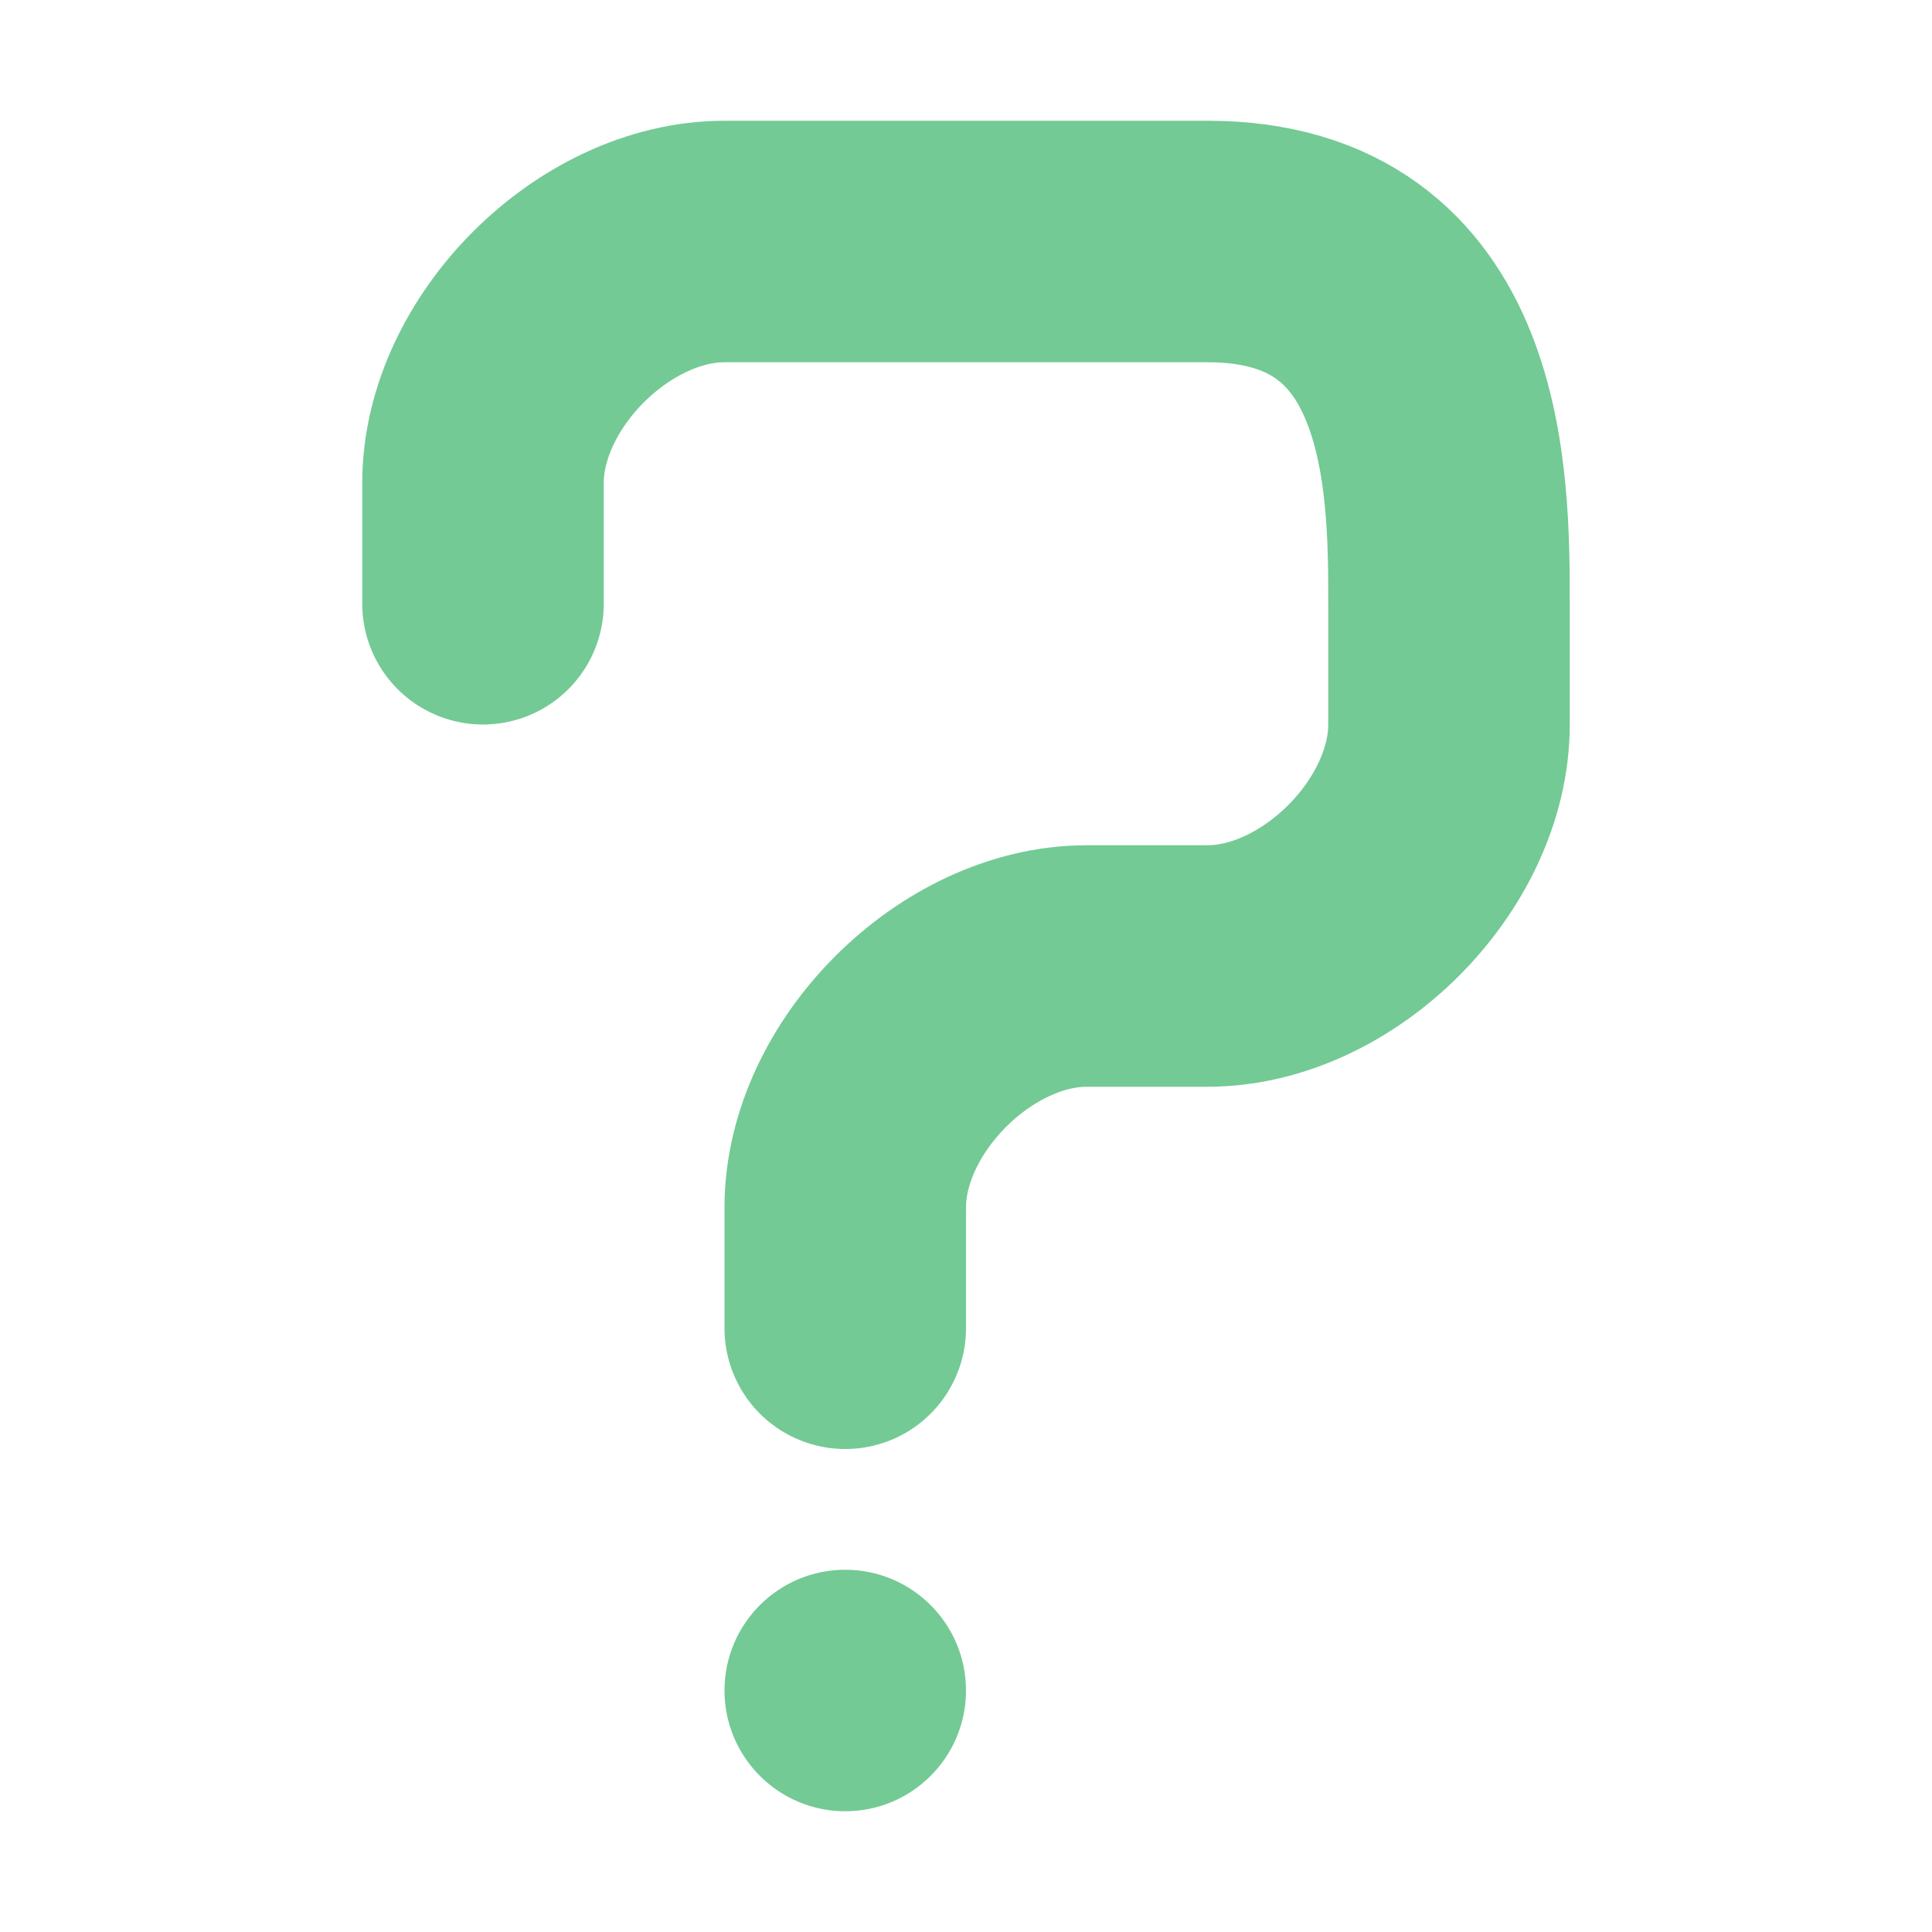
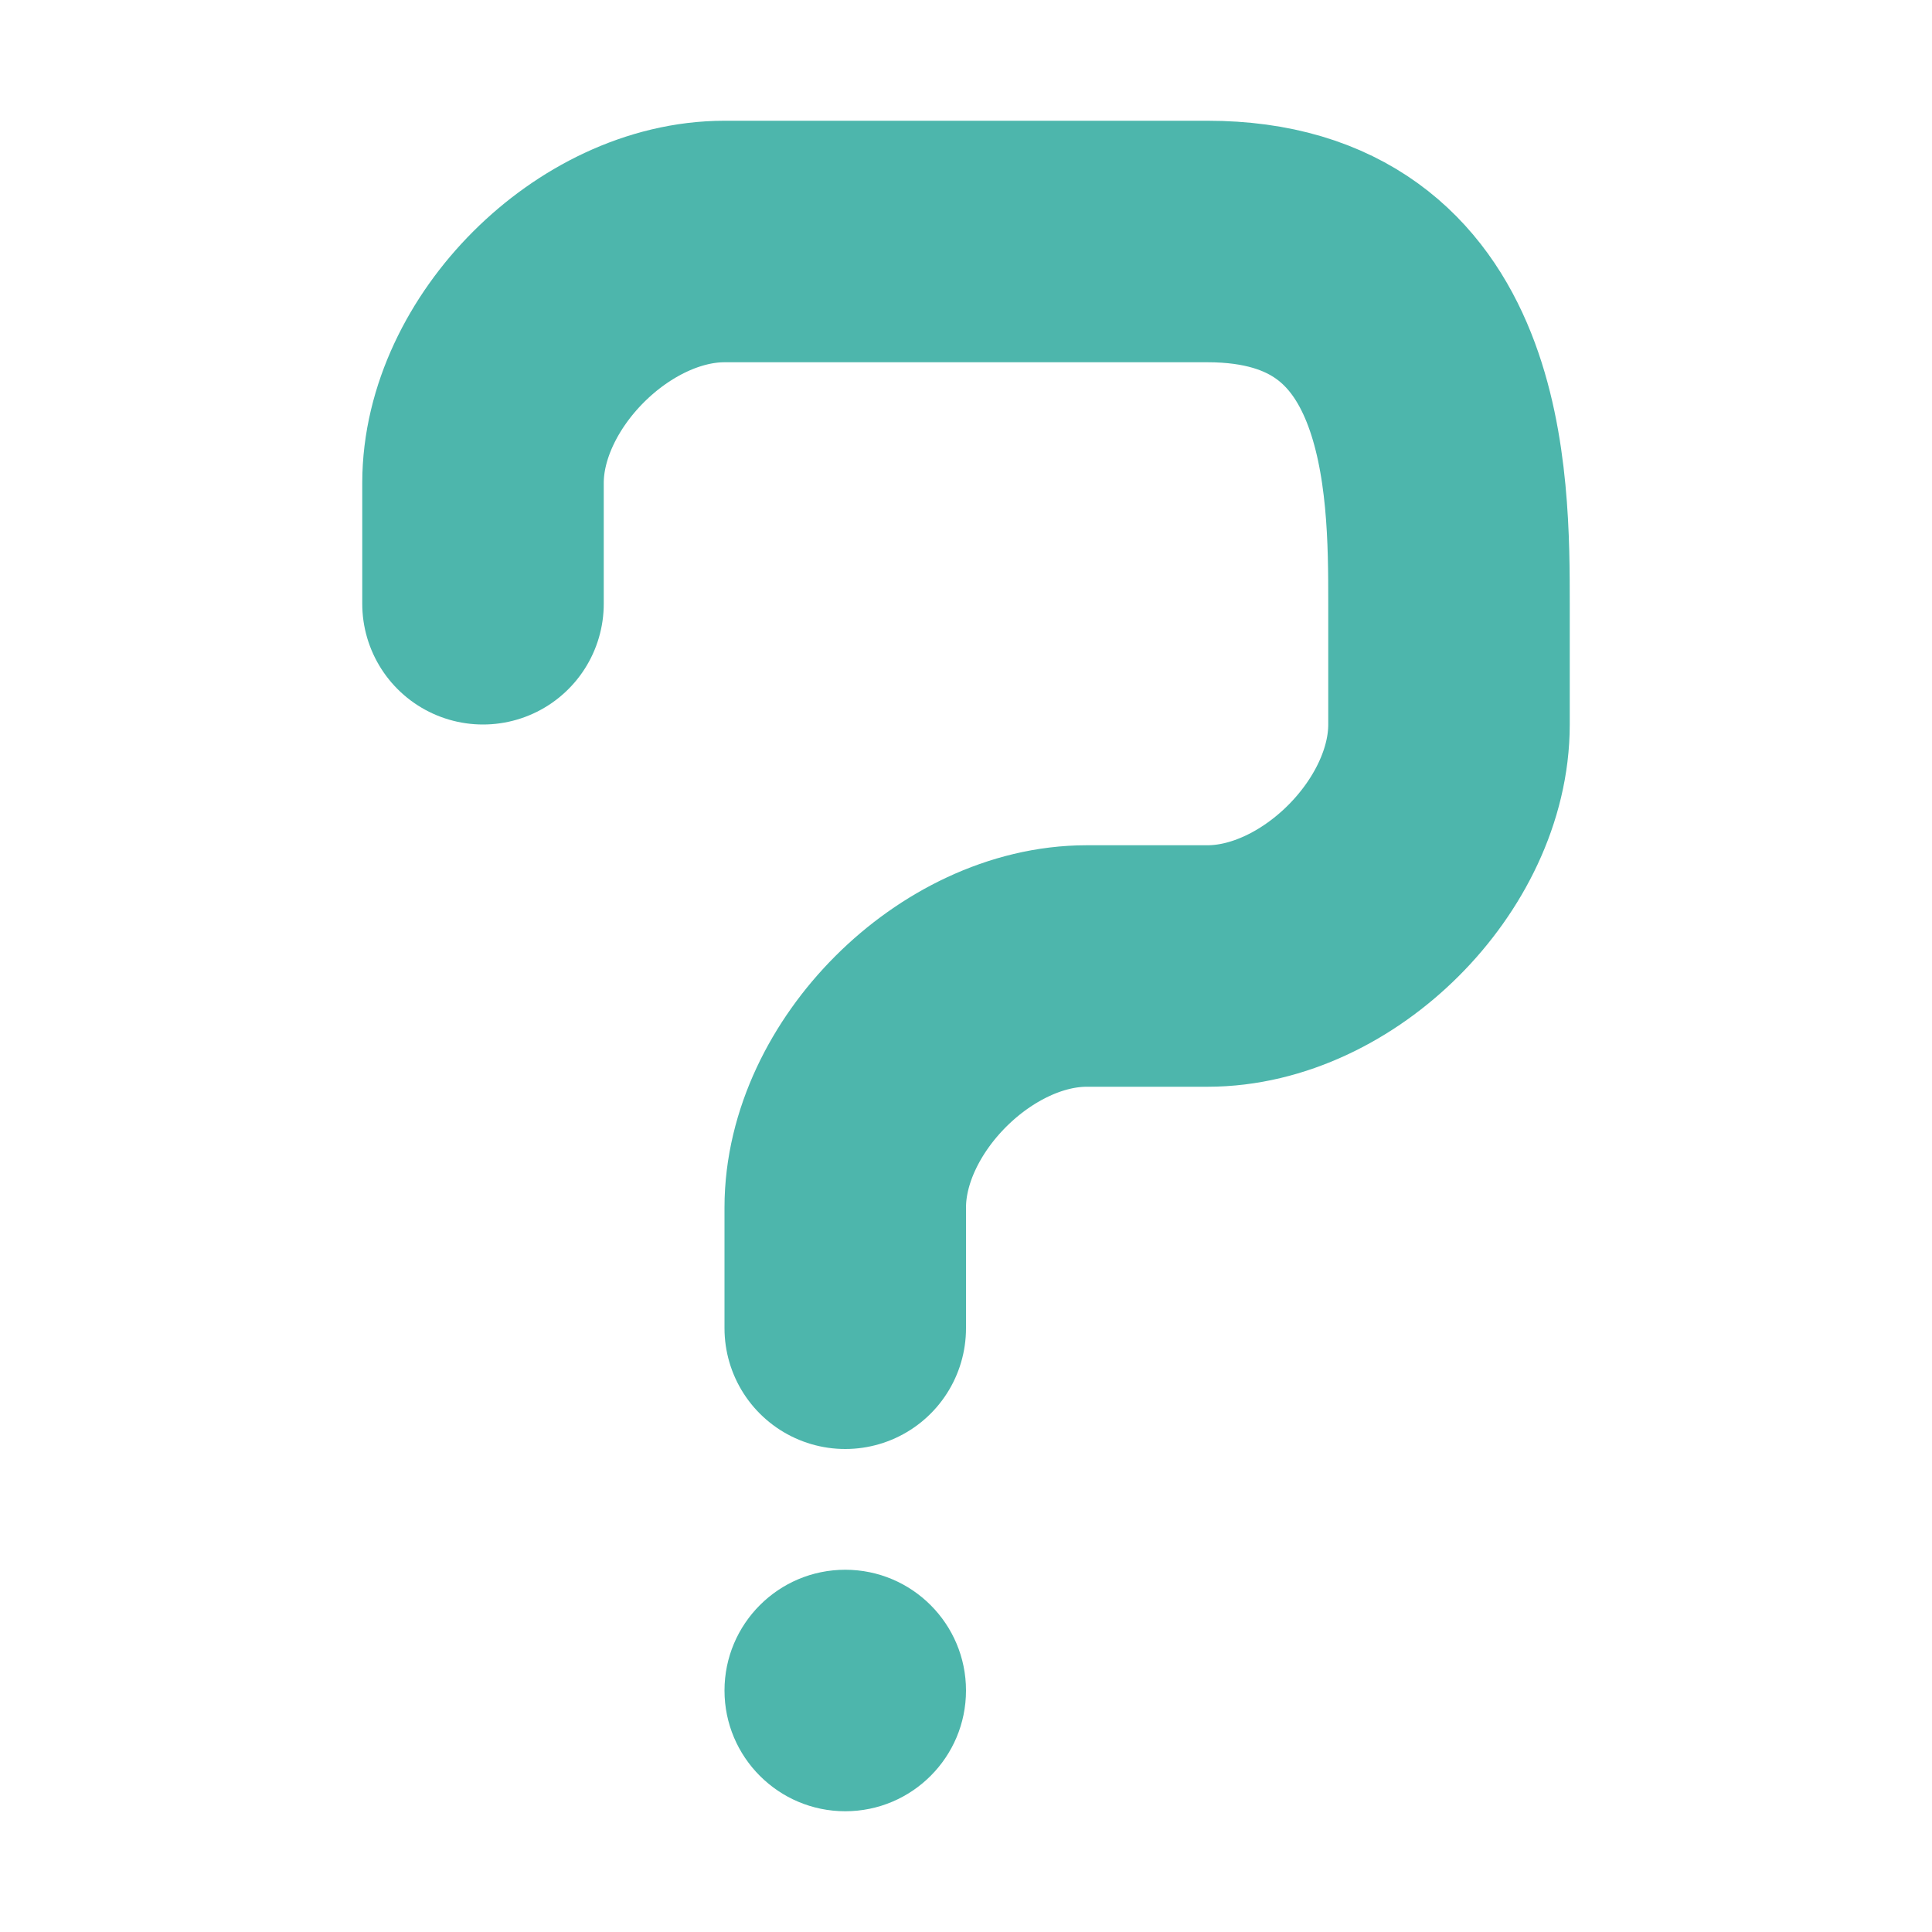
<svg xmlns="http://www.w3.org/2000/svg" width="16" height="16" viewBox="0 0 16 16" fill="none">
-   <path d="M4 5C4 5 4 5 4 4C4 3 5 2 6 2C7 2 9 2 10 2C12 2 12 4 12 5V6C12 7 11 8 10 8C9 8 9 8 9 8C9 8 10 8 9 8C8 8 7 9 7 10C7 11 7 11 7 11" stroke="#73CA94" stroke-width="2" stroke-miterlimit="10" stroke-linecap="round" />
-   <path d="M7 15C7.552 15 8 14.552 8 14C8 13.448 7.552 13 7 13C6.448 13 6 13.448 6 14C6 14.552 6.448 15 7 15Z" fill="#73CA94" />
+   <path d="M4 5C4 5 4 5 4 4C4 3 5 2 6 2C7 2 9 2 10 2C12 2 12 4 12 5V6C12 7 11 8 10 8C9 8 9 8 9 8C9 8 10 8 9 8C8 8 7 9 7 10C7 11 7 11 7 11" stroke="#4DB6AC" stroke-width="2" stroke-miterlimit="10" stroke-linecap="round" />
+   <path d="M7 15C7.552 15 8 14.552 8 14C8 13.448 7.552 13 7 13C6.448 13 6 13.448 6 14C6 14.552 6.448 15 7 15Z" fill="#4DB6AC" />
</svg>
